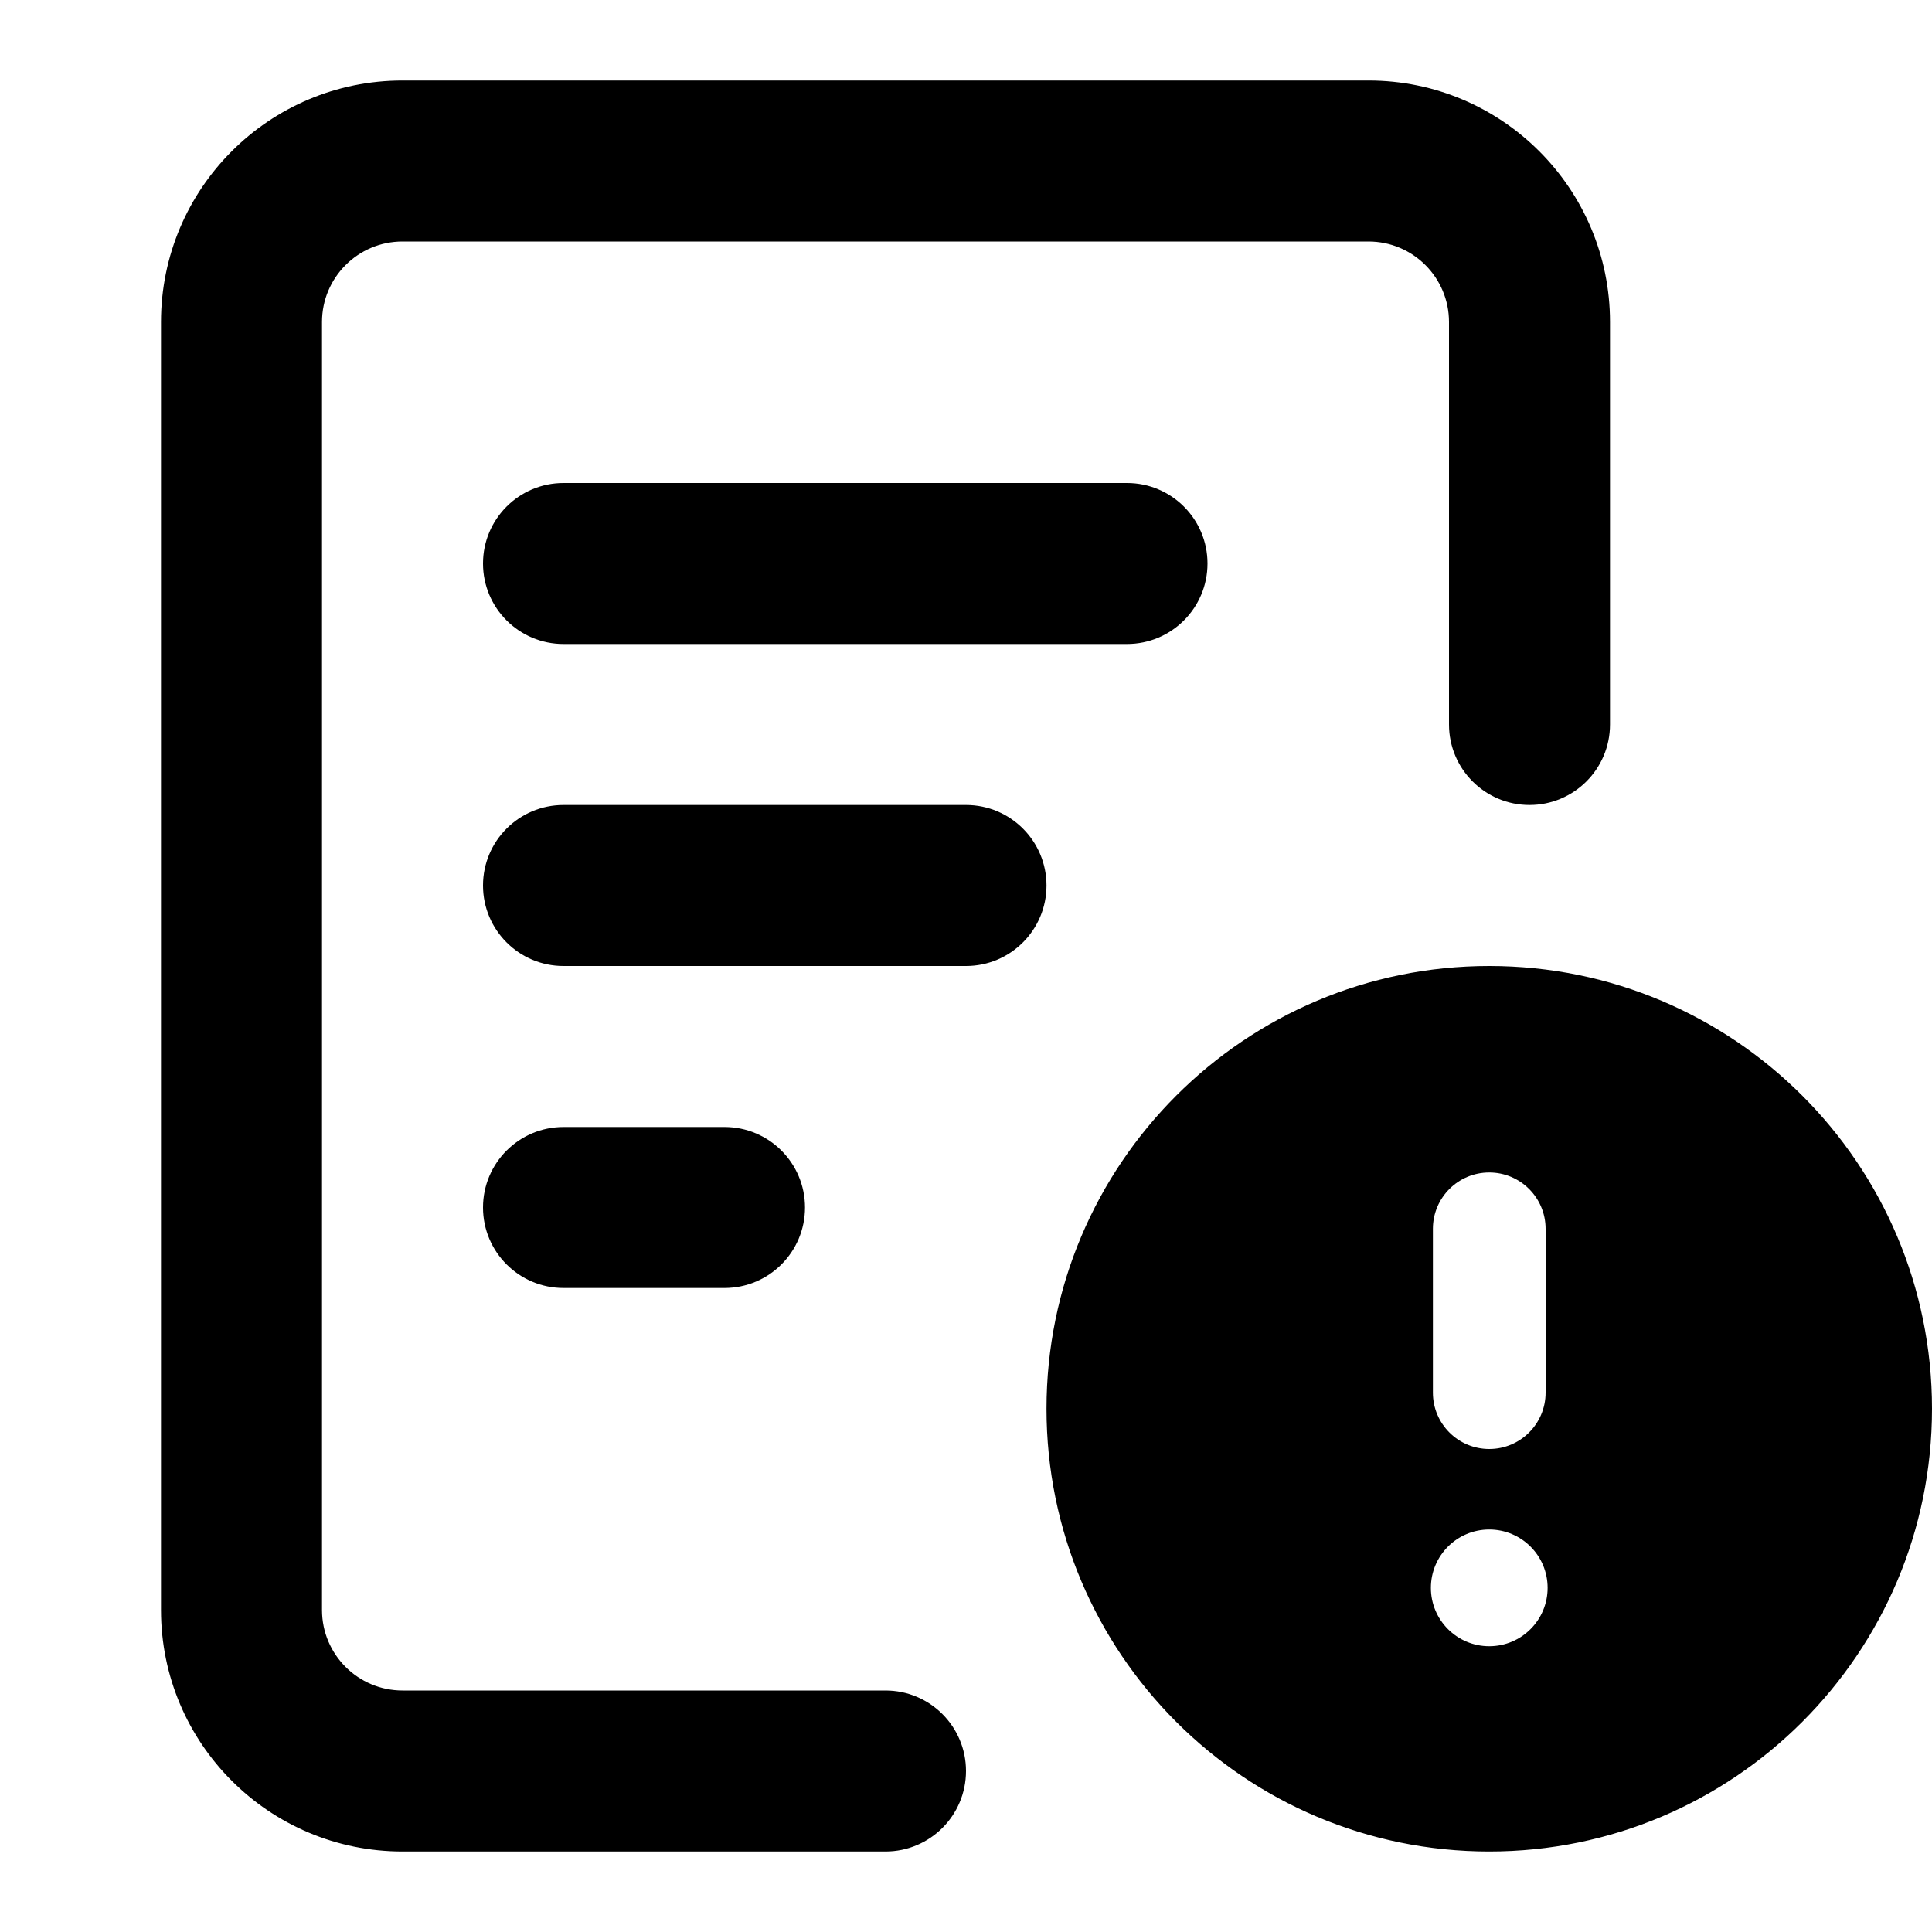
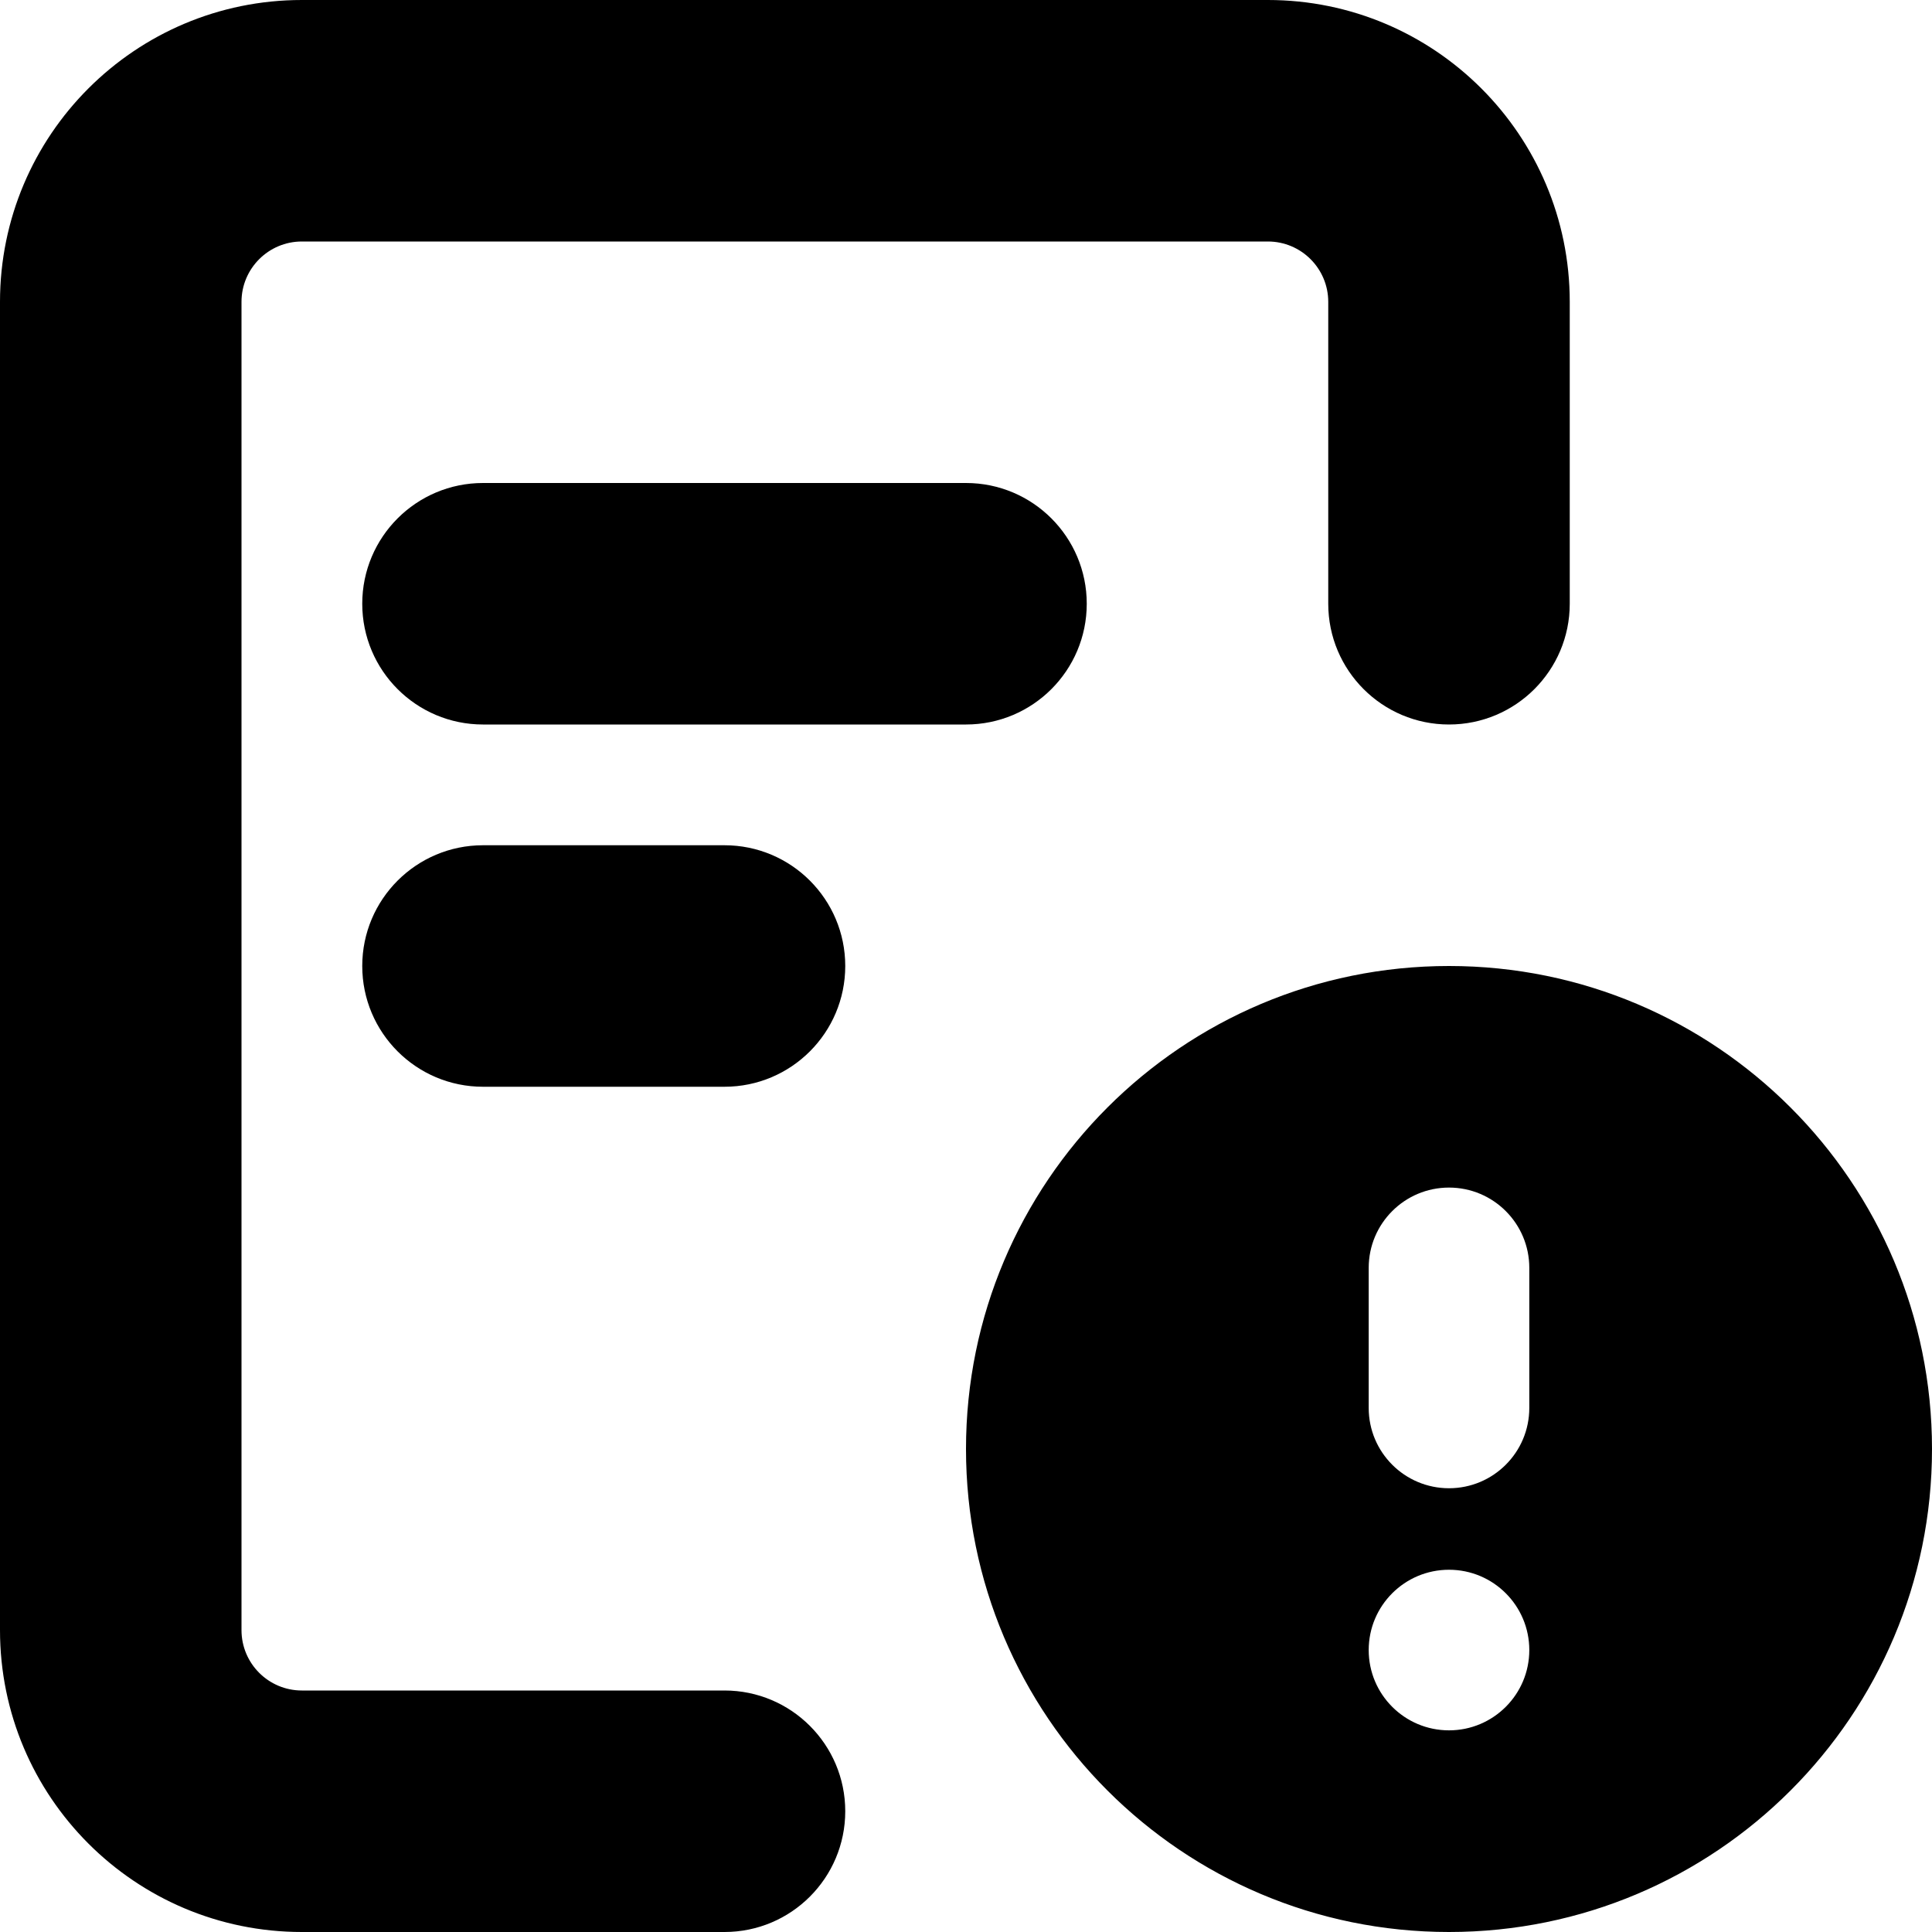
- <svg xmlns="http://www.w3.org/2000/svg" viewBox="0 0 24 24">
-   <path fill-rule="evenodd" clip-rule="evenodd" d="M5 1a3 3 0 0 0-3 3v16a3 3 0 0 0 3 3h6a1 1 0 1 0 0-2H5a1 1 0 0 1-1-1V4a1 1 0 0 1 1-1h12a1 1 0 0 1 1 1v5a1 1 0 1 0 2 0V4a3 3 0 0 0-3-3H5Zm1 6a1 1 0 0 1 1-1h7a1 1 0 1 1 0 2H7a1 1 0 0 1-1-1Zm1 3a1 1 0 1 0 0 2h5a1 1 0 1 0 0-2H7Zm-1 5a1 1 0 0 1 1-1h2a1 1 0 1 1 0 2H7a1 1 0 0 1-1-1Zm18 2.5a5.5 5.5 0 1 1-11 0 5.5 5.5 0 0 1 11 0Zm-4.8-2.235a.7.7 0 1 0-1.4 0V17.3a.7.7 0 1 0 1.4 0v-2.035Zm-.7 5.185a.725.725 0 1 0 0-1.45.725.725 0 0 0 0 1.45Z" />
+ <svg xmlns="http://www.w3.org/2000/svg" viewBox="0 0 16 16">
+   <path fill-rule="evenodd" clip-rule="evenodd" d="M0 2.5A2.5 2.5 0 0 1 2.5 0h8A2.5 2.5 0 0 1 13 2.5V5a1 1 0 1 1-2 0V2.5a.5.5 0 0 0-.5-.5h-8a.5.5 0 0 0-.5.5v11a.5.5 0 0 0 .5.5H6a1 1 0 1 1 0 2H2.5A2.5 2.5 0 0 1 0 13.5v-11ZM4 4a1 1 0 0 0 0 2h4a1 1 0 0 0 0-2H4ZM3 8a1 1 0 0 1 1-1h2a1 1 0 0 1 0 2H4a1 1 0 0 1-1-1Zm9 0a4 4 0 1 0 0 8 4 4 0 0 0 0-8Zm.665 2.5a.665.665 0 1 0-1.33 0v1.16a.665.665 0 1 0 1.33 0V10.5ZM12 14.33A.665.665 0 1 0 12 13a.665.665 0 0 0 0 1.33Z" />
</svg>
